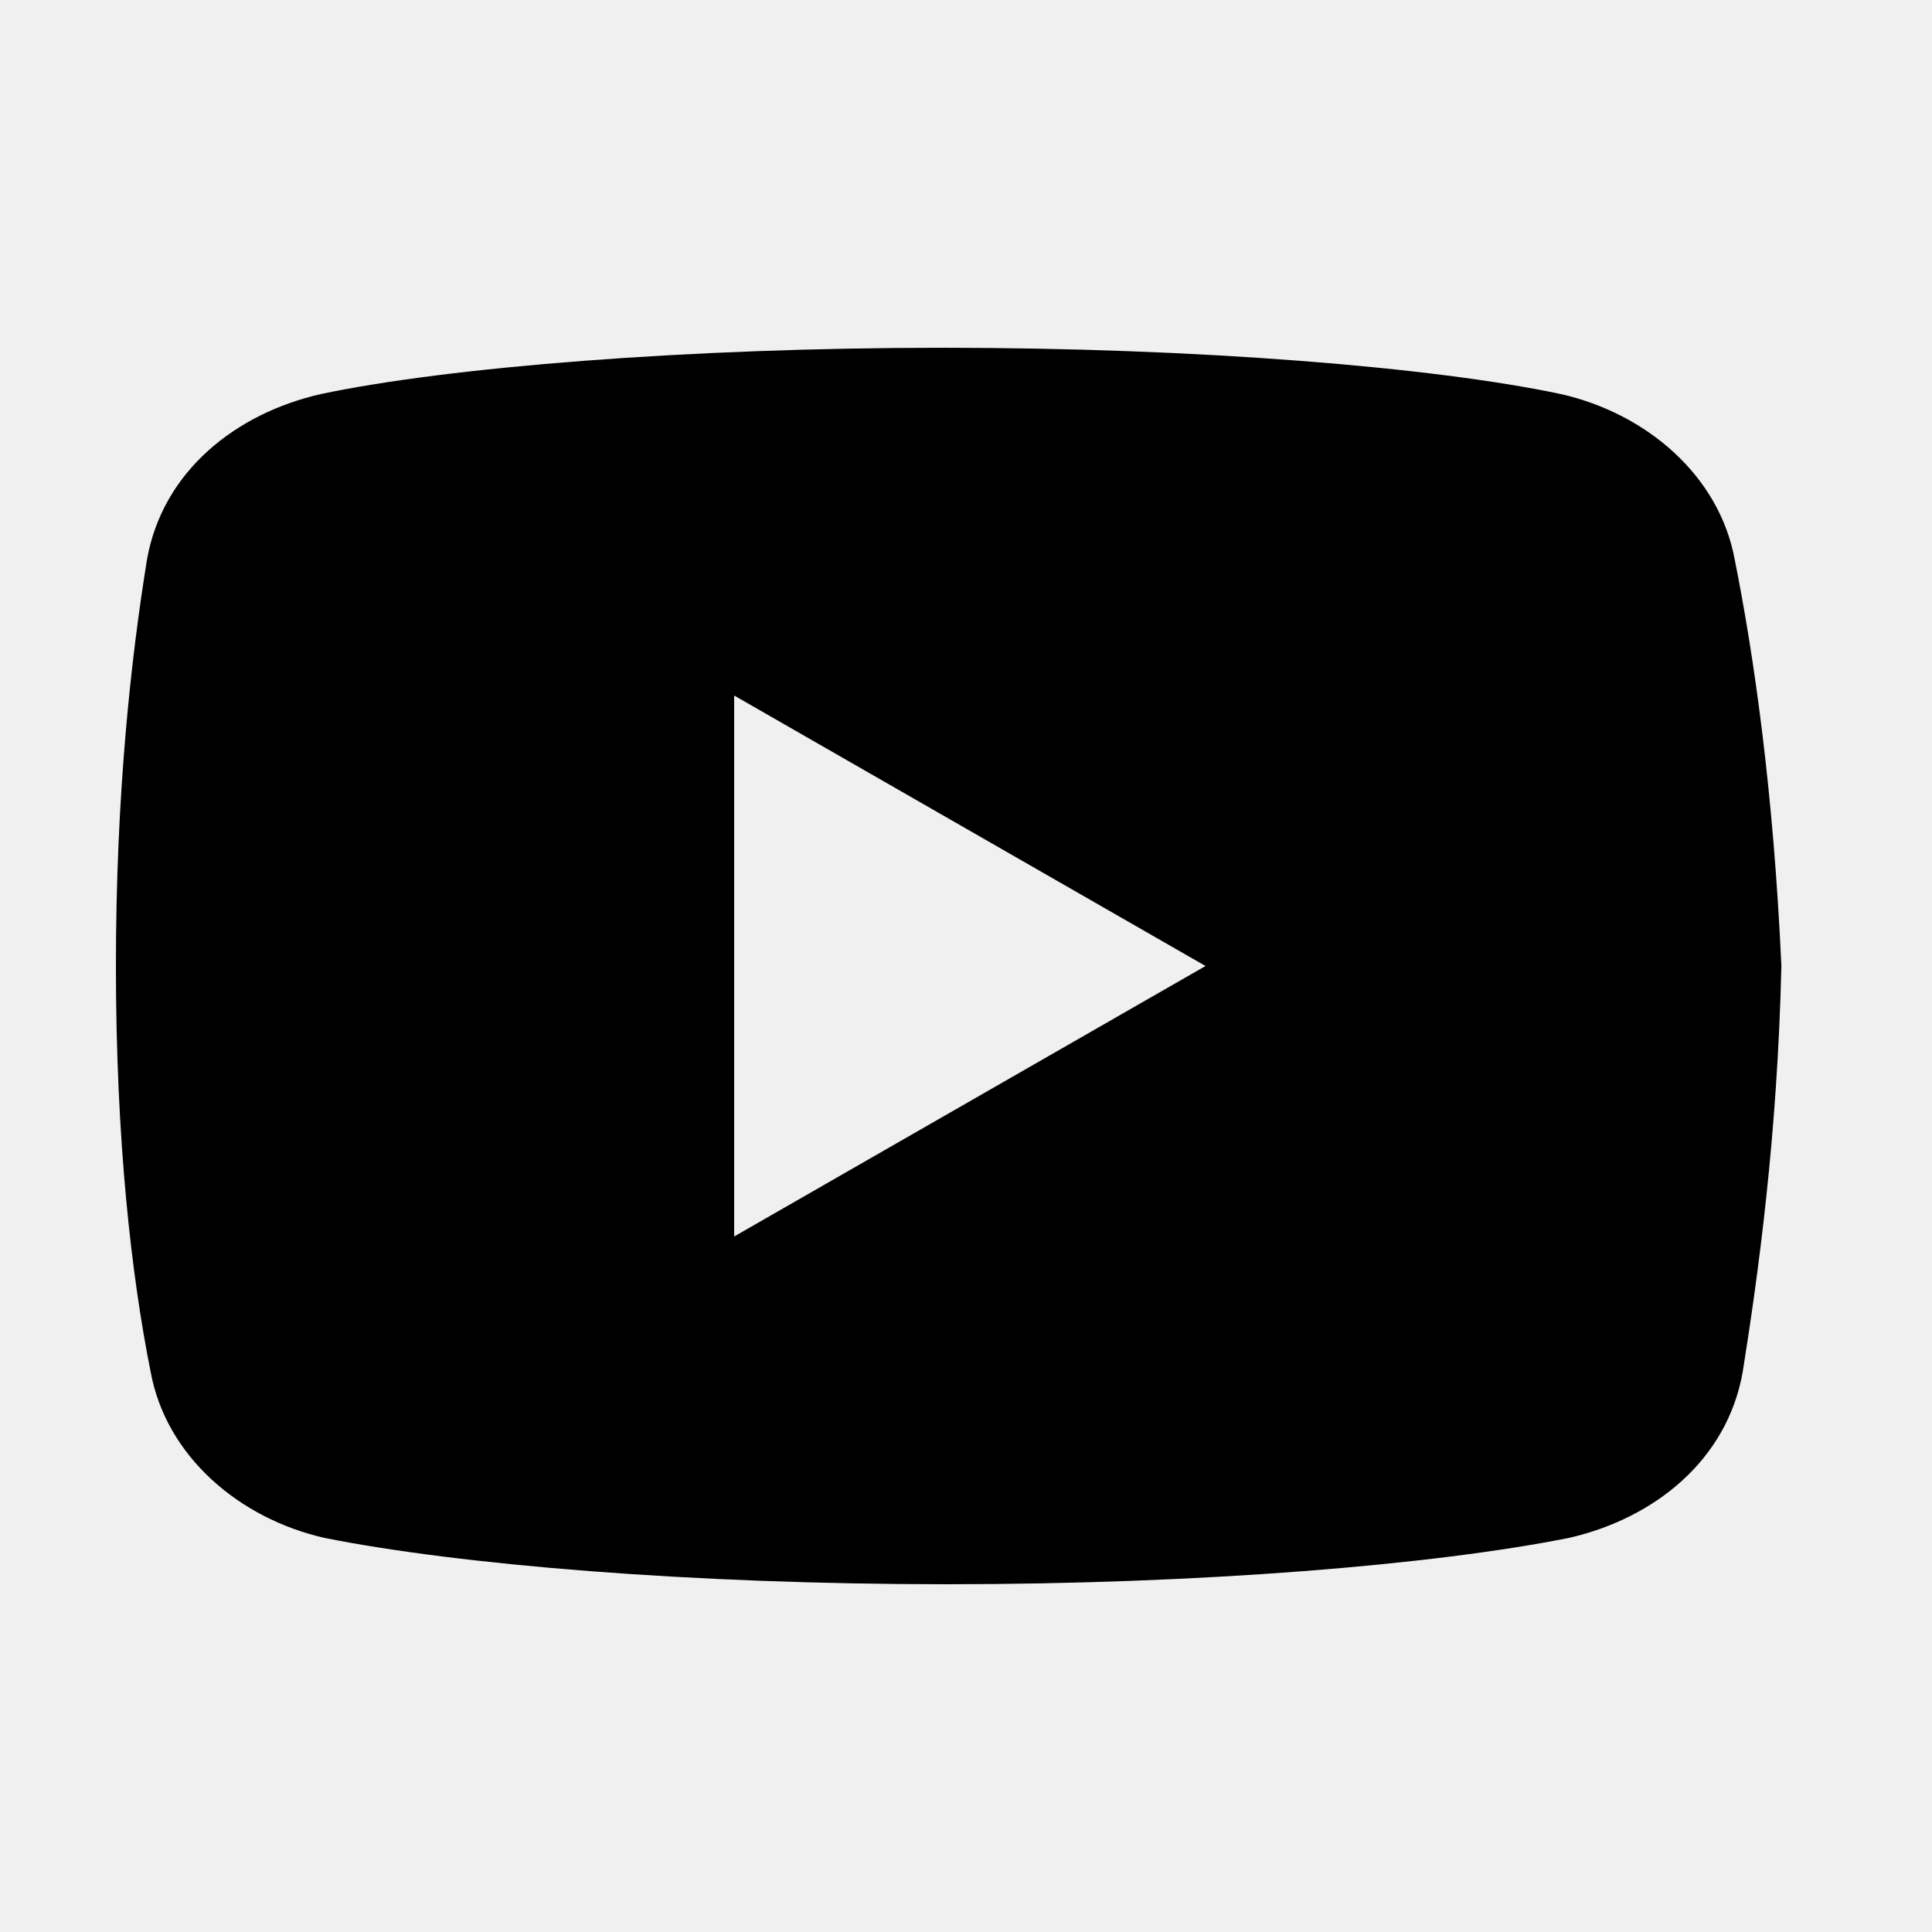
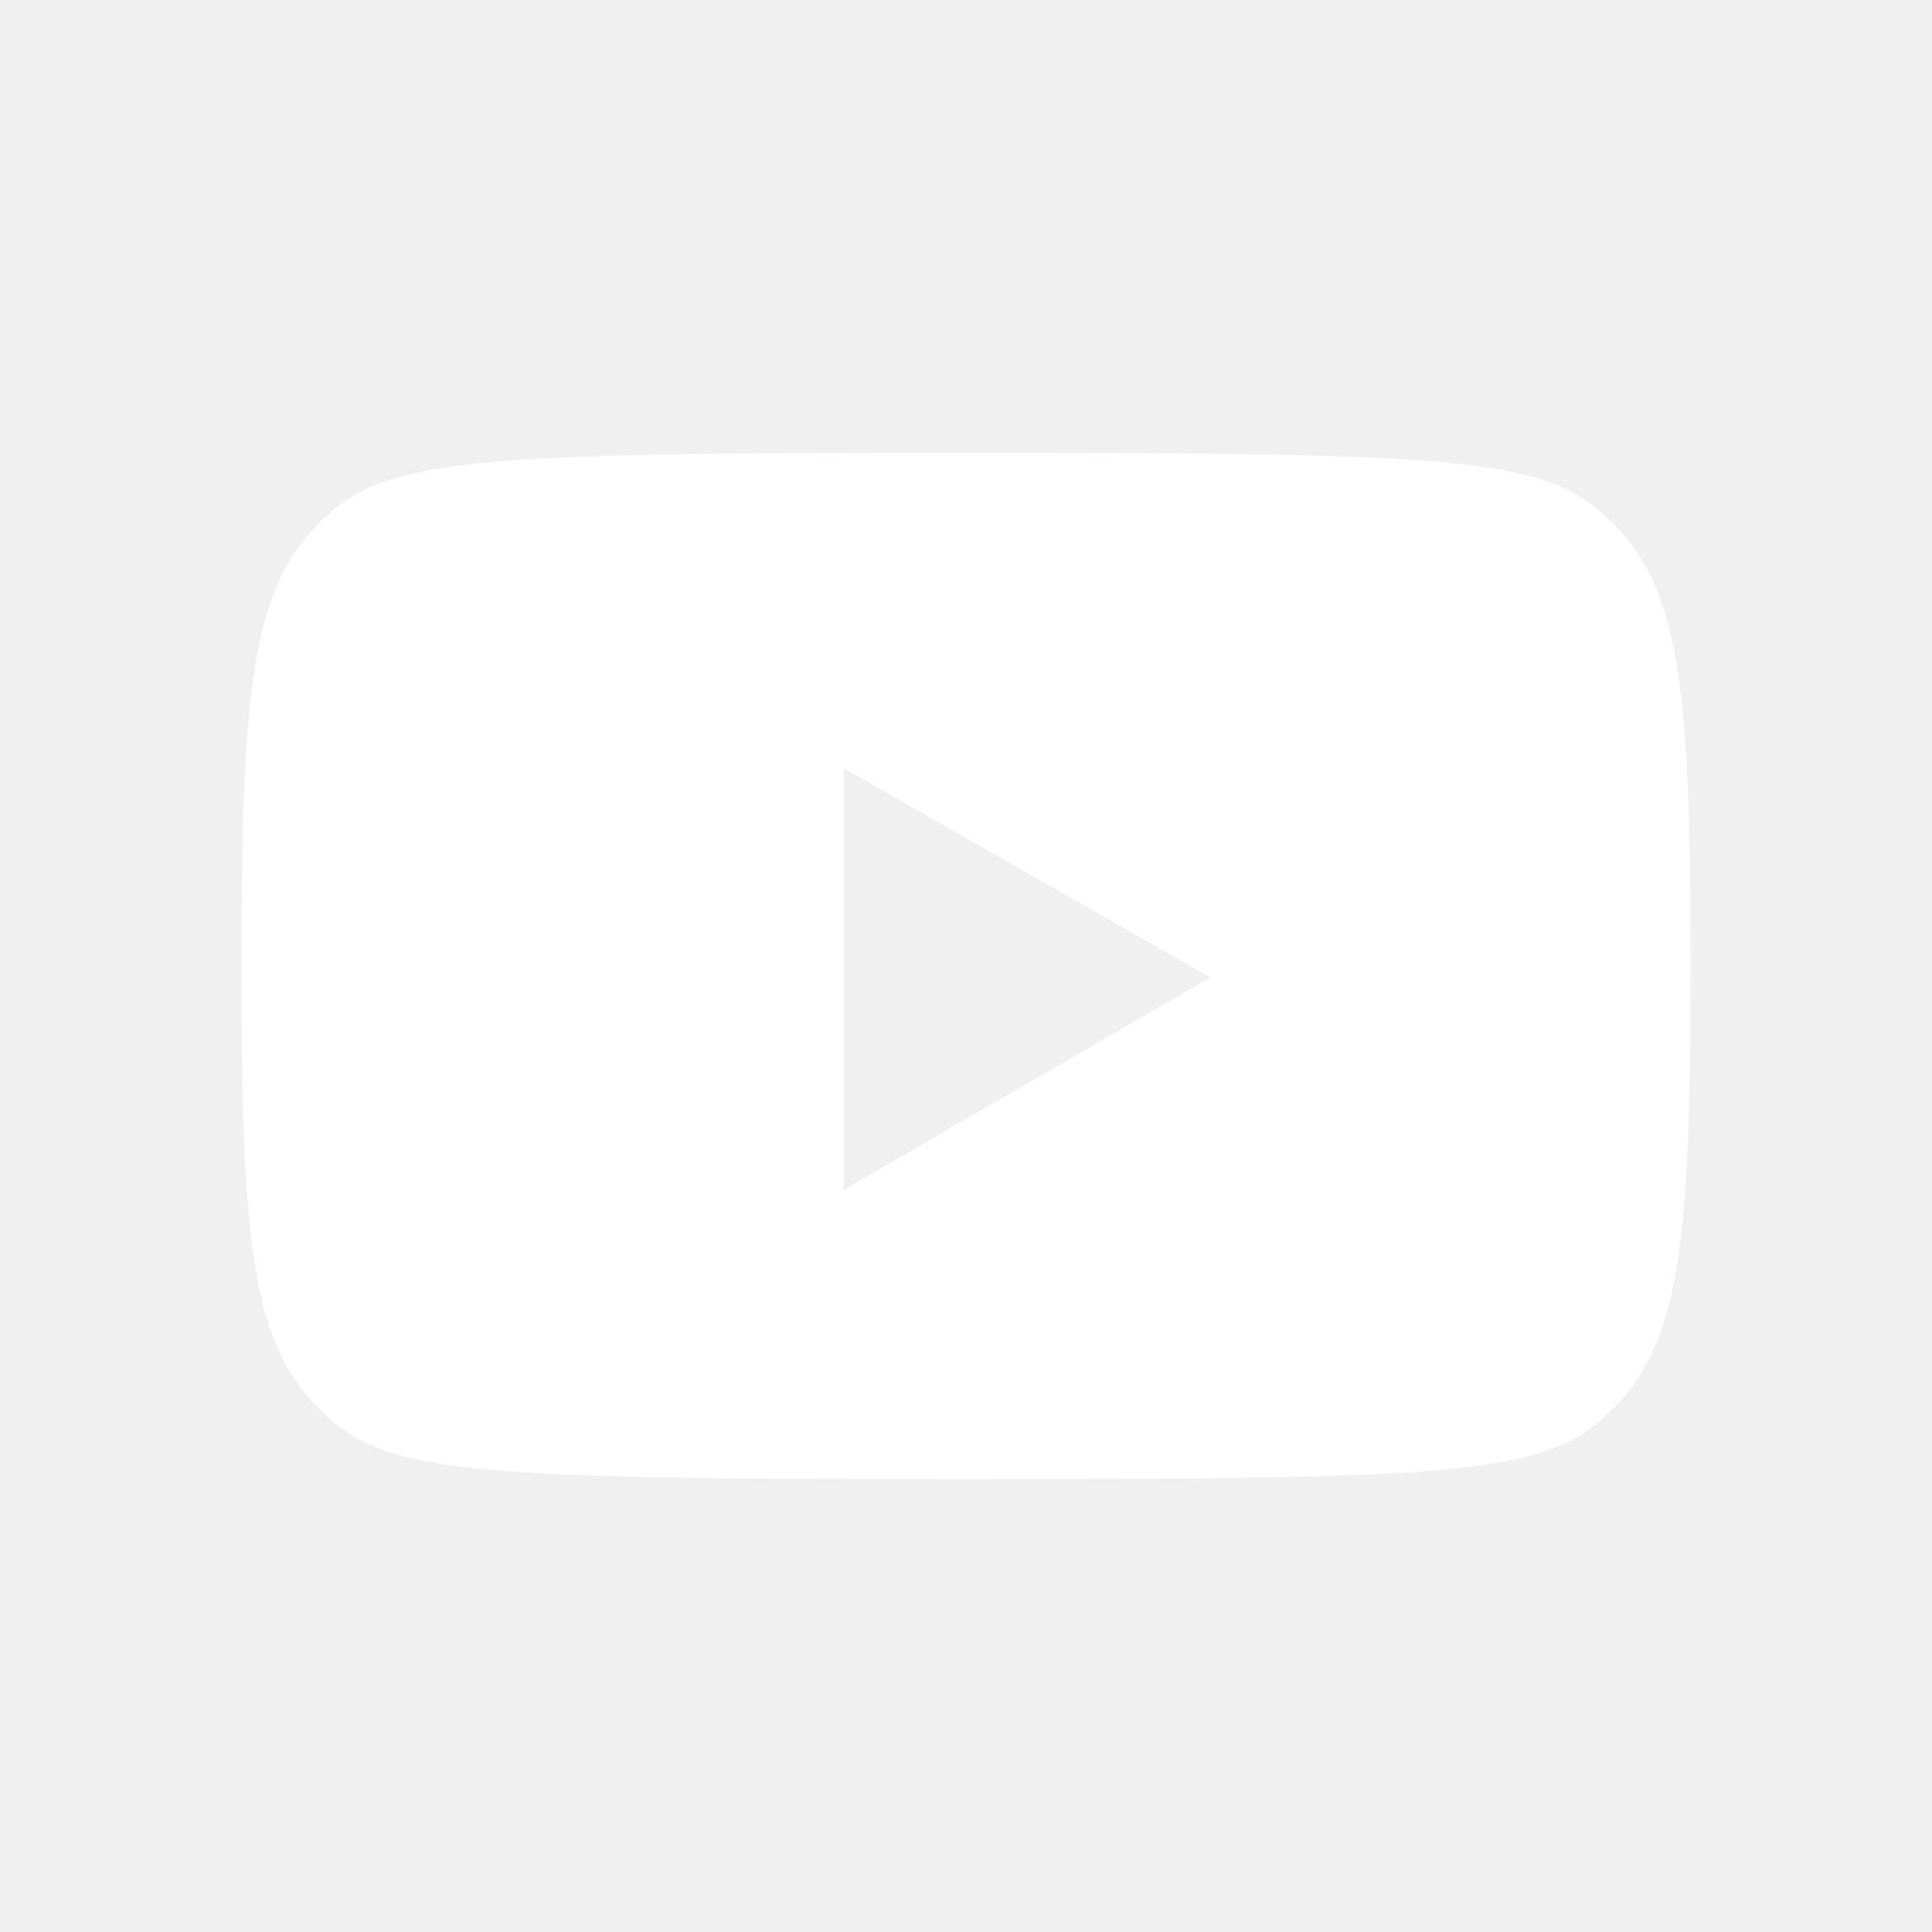
- <svg xmlns="http://www.w3.org/2000/svg" fill="#000000" viewBox="0 0 50 50" width="50px" height="50px">
-   <path d="M 44.898 14.5 C 44.5 12.301 42.602 10.699 40.398 10.199 C 37.102 9.5 31 9 24.398 9 C 17.801 9 11.602 9.5 8.301 10.199 C 6.102 10.699 4.199 12.199 3.801 14.5 C 3.398 17 3 20.5 3 25 C 3 29.5 3.398 33 3.898 35.5 C 4.301 37.699 6.199 39.301 8.398 39.801 C 11.898 40.5 17.898 41 24.5 41 C 31.102 41 37.102 40.5 40.602 39.801 C 42.801 39.301 44.699 37.801 45.102 35.5 C 45.5 33 46 29.398 46.102 25 C 45.898 20.5 45.398 17 44.898 14.5 Z M 19 32 L 19 18 L 31.199 25 Z" />
+ <svg xmlns="http://www.w3.org/2000/svg" viewBox="0,0,256,256" width="48px" height="48px" fill-rule="nonzero">
+   <g fill="#ffffff" fill-rule="nonzero" stroke="none" stroke-width="1" stroke-linecap="butt" stroke-linejoin="miter" stroke-miterlimit="10" stroke-dasharray="" stroke-dashoffset="0" font-family="none" font-weight="none" font-size="none" text-anchor="none" style="mix-blend-mode: normal">
+     <g transform="scale(4,4)">
+       <path d="M53.527,17.427c2.187,2.25 2.473,5.825 2.473,14.573c0,8.748 -0.286,12.323 -2.473,14.573c-2.187,2.249 -4.465,2.427 -21.527,2.427c-17.062,0 -19.34,-0.178 -21.527,-2.427c-2.187,-2.25 -2.473,-5.825 -2.473,-14.573c0,-8.748 0.286,-12.323 2.473,-14.573c2.187,-2.25 4.465,-2.427 21.527,-2.427c17.062,0 19.34,0.178 21.527,2.427zM27.95,39.417l12.146,-7.038l-12.146,-6.928z" />
+     </g>
+   </g>
</svg>
